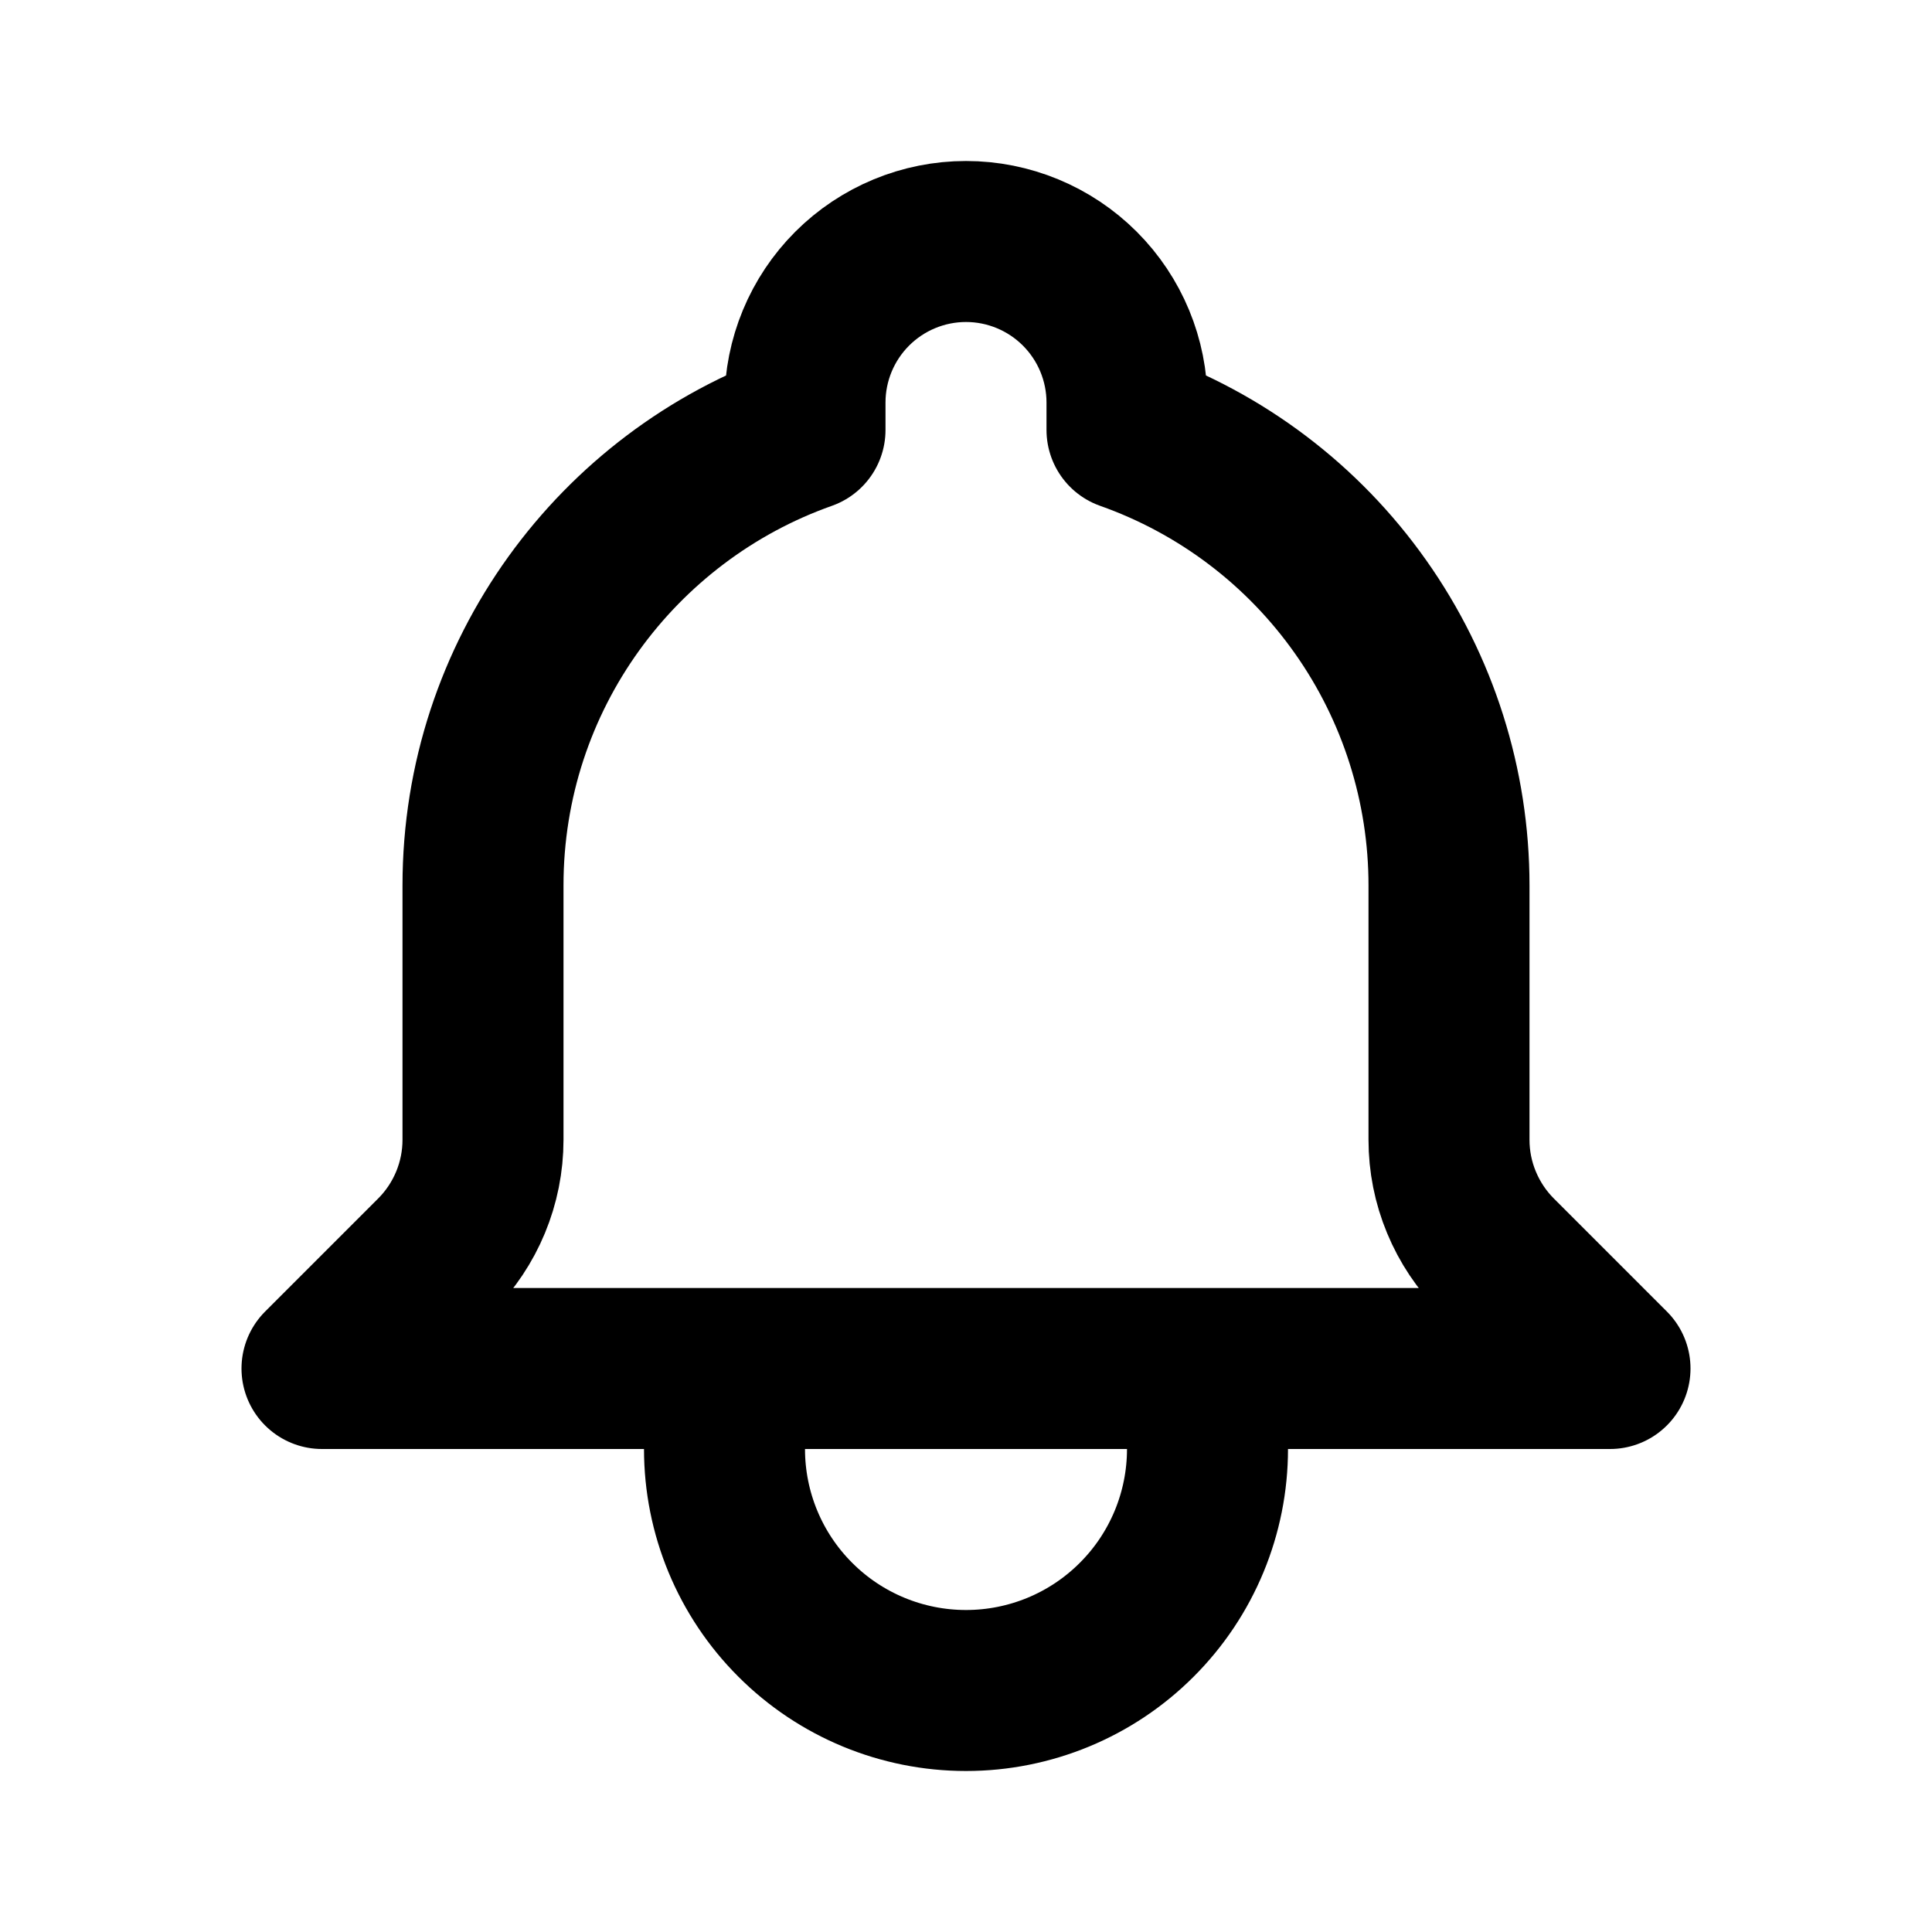
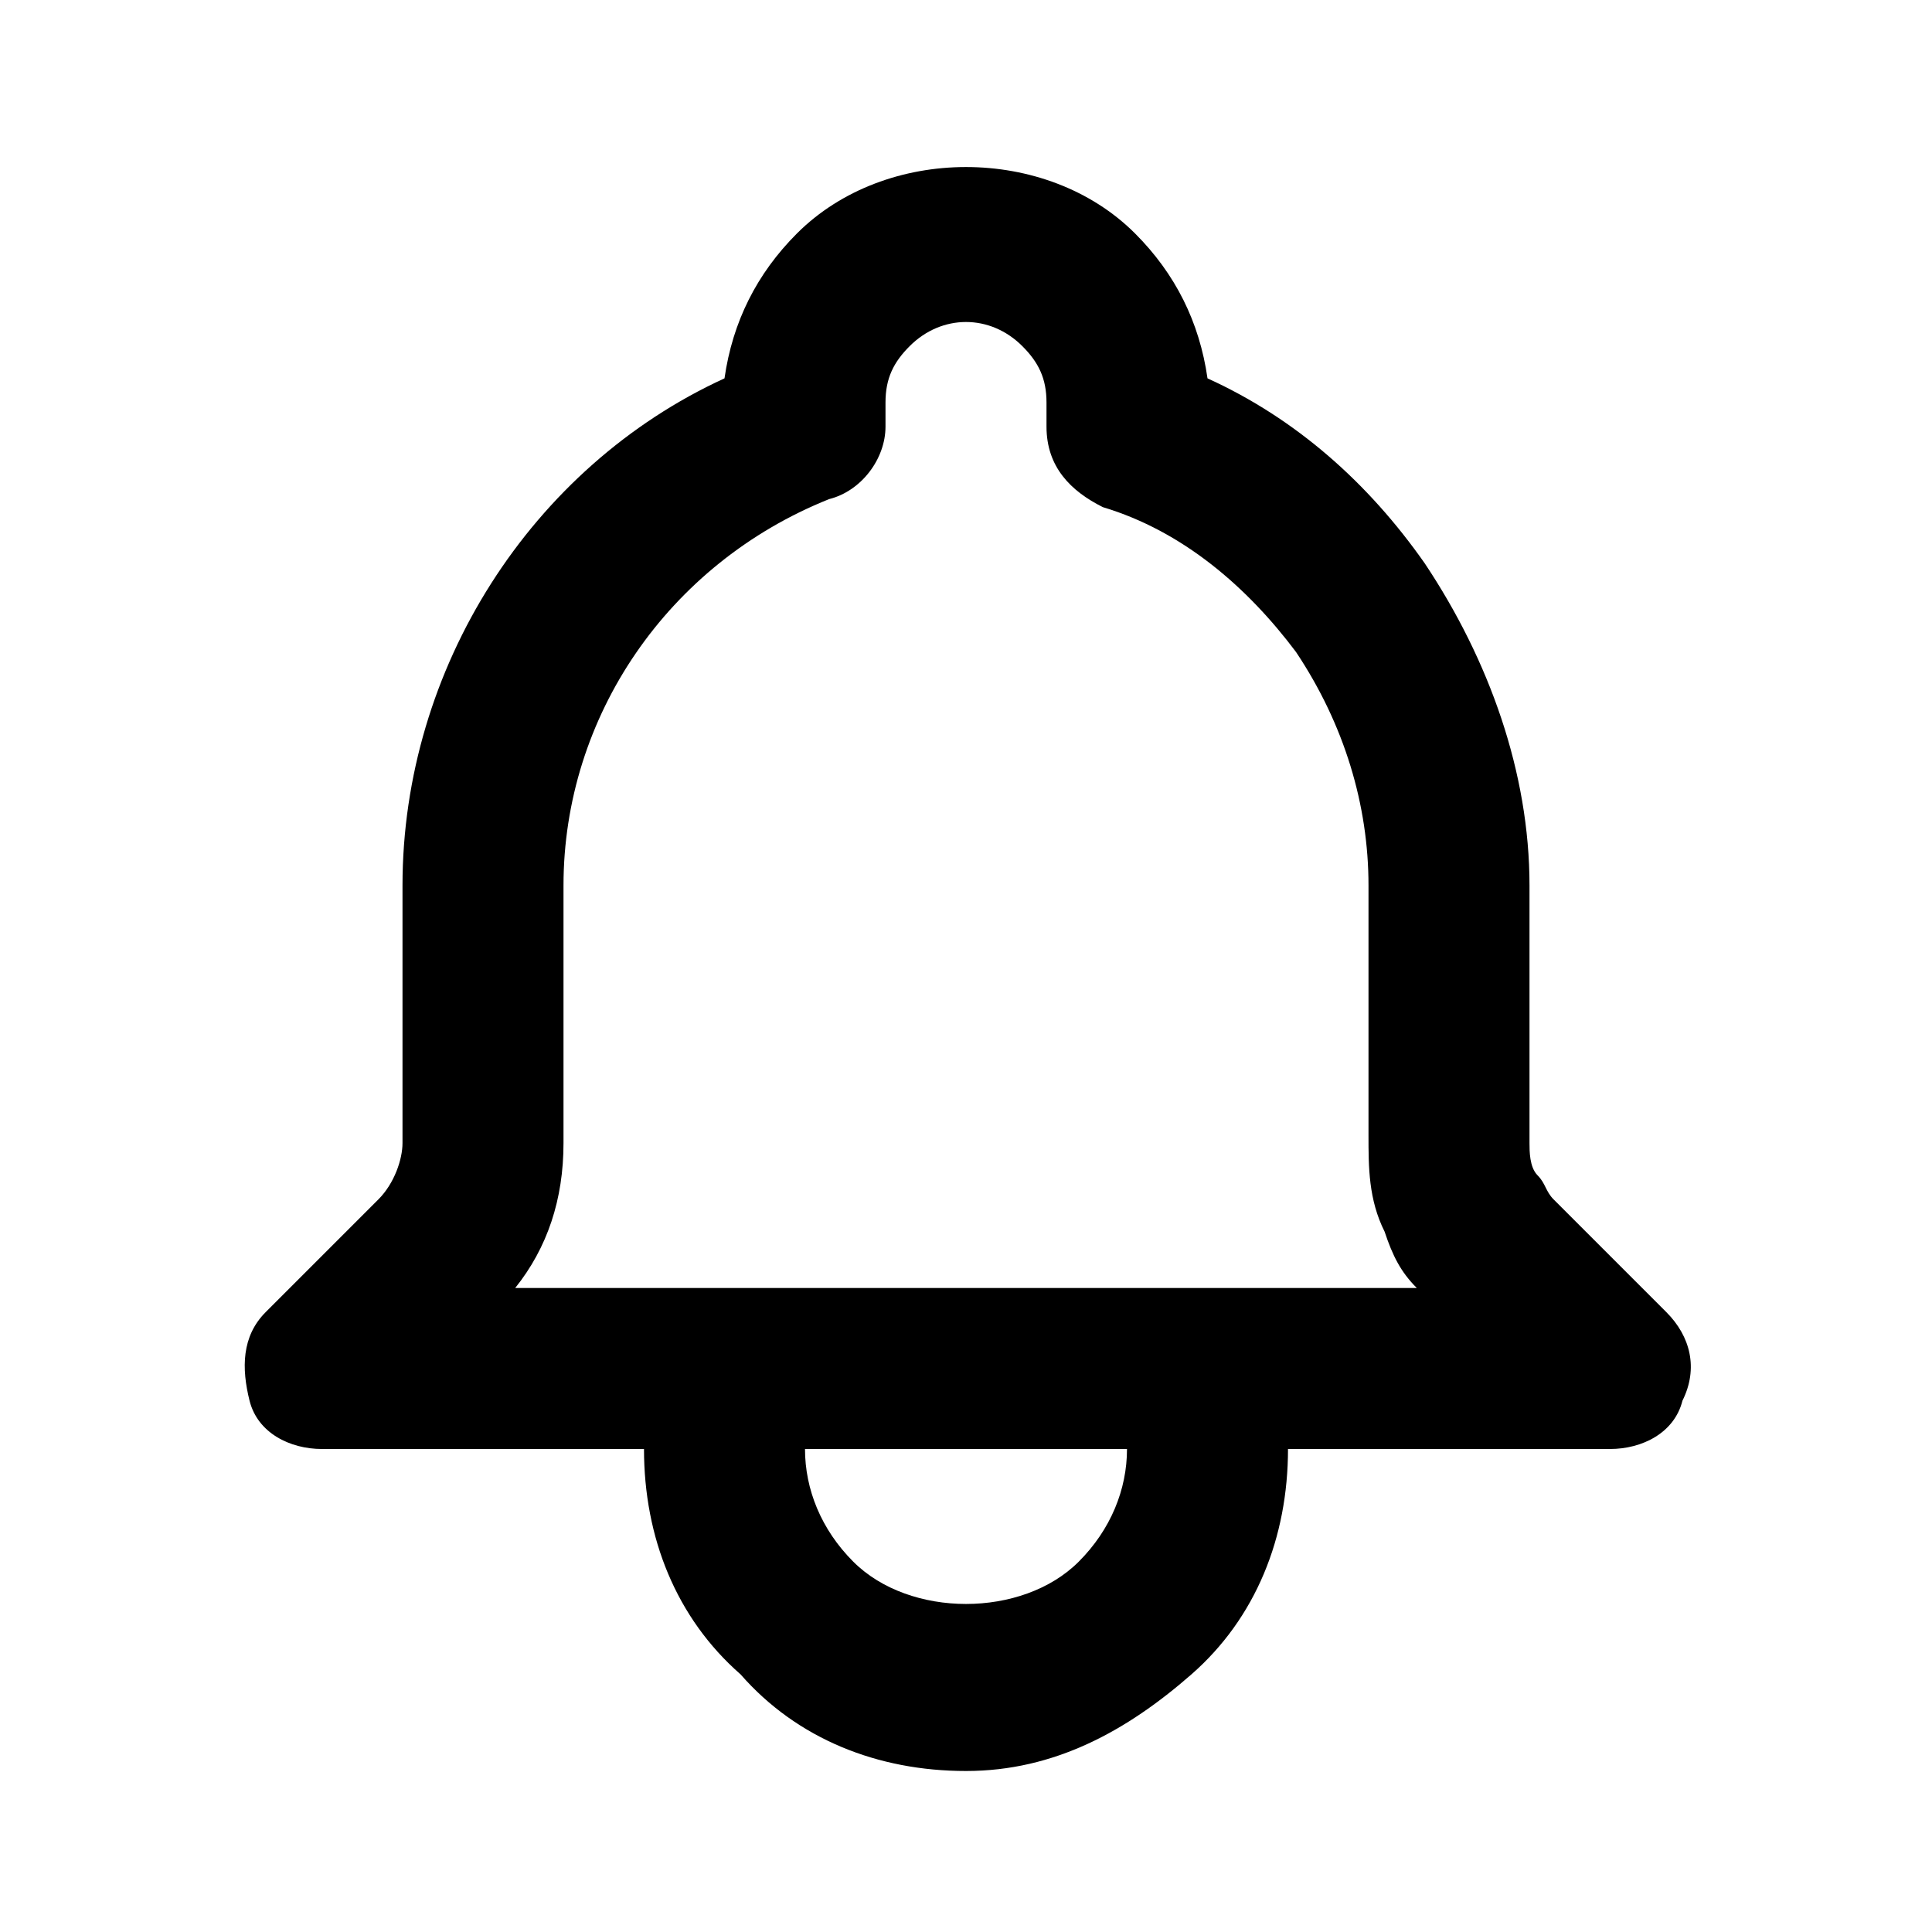
- <svg xmlns="http://www.w3.org/2000/svg" width="24" height="24" viewBox="0 0 24 24" fill="none">
-   <path d="M15 17H20L18.595 15.595C18.406 15.406 18.257 15.182 18.155 14.936C18.052 14.689 18 14.425 18 14.158V11C18 9.759 17.616 8.548 16.899 7.535C16.183 6.521 15.17 5.755 14 5.341V5C14 4.47 13.789 3.961 13.414 3.586C13.039 3.211 12.53 3 12 3C11.47 3 10.961 3.211 10.586 3.586C10.211 3.961 10 4.47 10 5V5.341C7.67 6.165 6 8.388 6 11V14.159C6 14.697 5.786 15.214 5.405 15.595L4 17H9M15 17H9M15 17V18C15 18.796 14.684 19.559 14.121 20.121C13.559 20.684 12.796 21 12 21C11.204 21 10.441 20.684 9.879 20.121C9.316 19.559 9 18.796 9 18V17" stroke="black" stroke-width="2" stroke-linecap="round" stroke-linejoin="round" />
+ <svg xmlns="http://www.w3.org/2000/svg" version="1.1" id="Слой_1" x="0px" y="0px" viewBox="0 0 24 24" style="enable-background:new 0 0 24 24;" xml:space="preserve">
+   <g>
+     <path d="M12,22c-1.1,0-2.1-0.4-2.8-1.2C8.4,20.1,8,19.1,8,18H4c-0.4,0-0.8-0.2-0.9-0.6S3,16.6,3.3,16.3l1.4-1.4   C4.9,14.7,5,14.4,5,14.2V11c0-2.7,1.6-5.2,4-6.3C9.1,4,9.4,3.4,9.9,2.9c1.1-1.1,3.1-1.1,4.2,0C14.6,3.4,14.9,4,15,4.7   C16.1,5.2,17,6,17.7,7c0.8,1.2,1.3,2.6,1.3,4v3.2c0,0.1,0,0.3,0.1,0.4c0.1,0.1,0.1,0.2,0.2,0.3l1.4,1.4c0.3,0.3,0.4,0.7,0.2,1.1   C20.8,17.8,20.4,18,20,18h-4c0,1.1-0.4,2.1-1.2,2.8S13.1,22,12,22z M10,18c0,0.5,0.2,1,0.6,1.4c0.7,0.7,2.1,0.7,2.8,0   C13.8,19,14,18.5,14,18H10z M15,16h2.6c-0.2-0.2-0.3-0.4-0.4-0.7c-0.2-0.4-0.2-0.8-0.2-1.2V11c0-1-0.3-2-0.9-2.9   c-0.6-0.8-1.4-1.5-2.4-1.8C13.3,6.1,13,5.8,13,5.3V5c0-0.3-0.1-0.5-0.3-0.7c-0.4-0.4-1-0.4-1.4,0C11.1,4.5,11,4.7,11,5v0.3   c0,0.4-0.3,0.8-0.7,0.9C8.3,7,7,8.9,7,11v3.2c0,0.7-0.2,1.3-0.6,1.8H15z" />
+   </g>
</svg>
